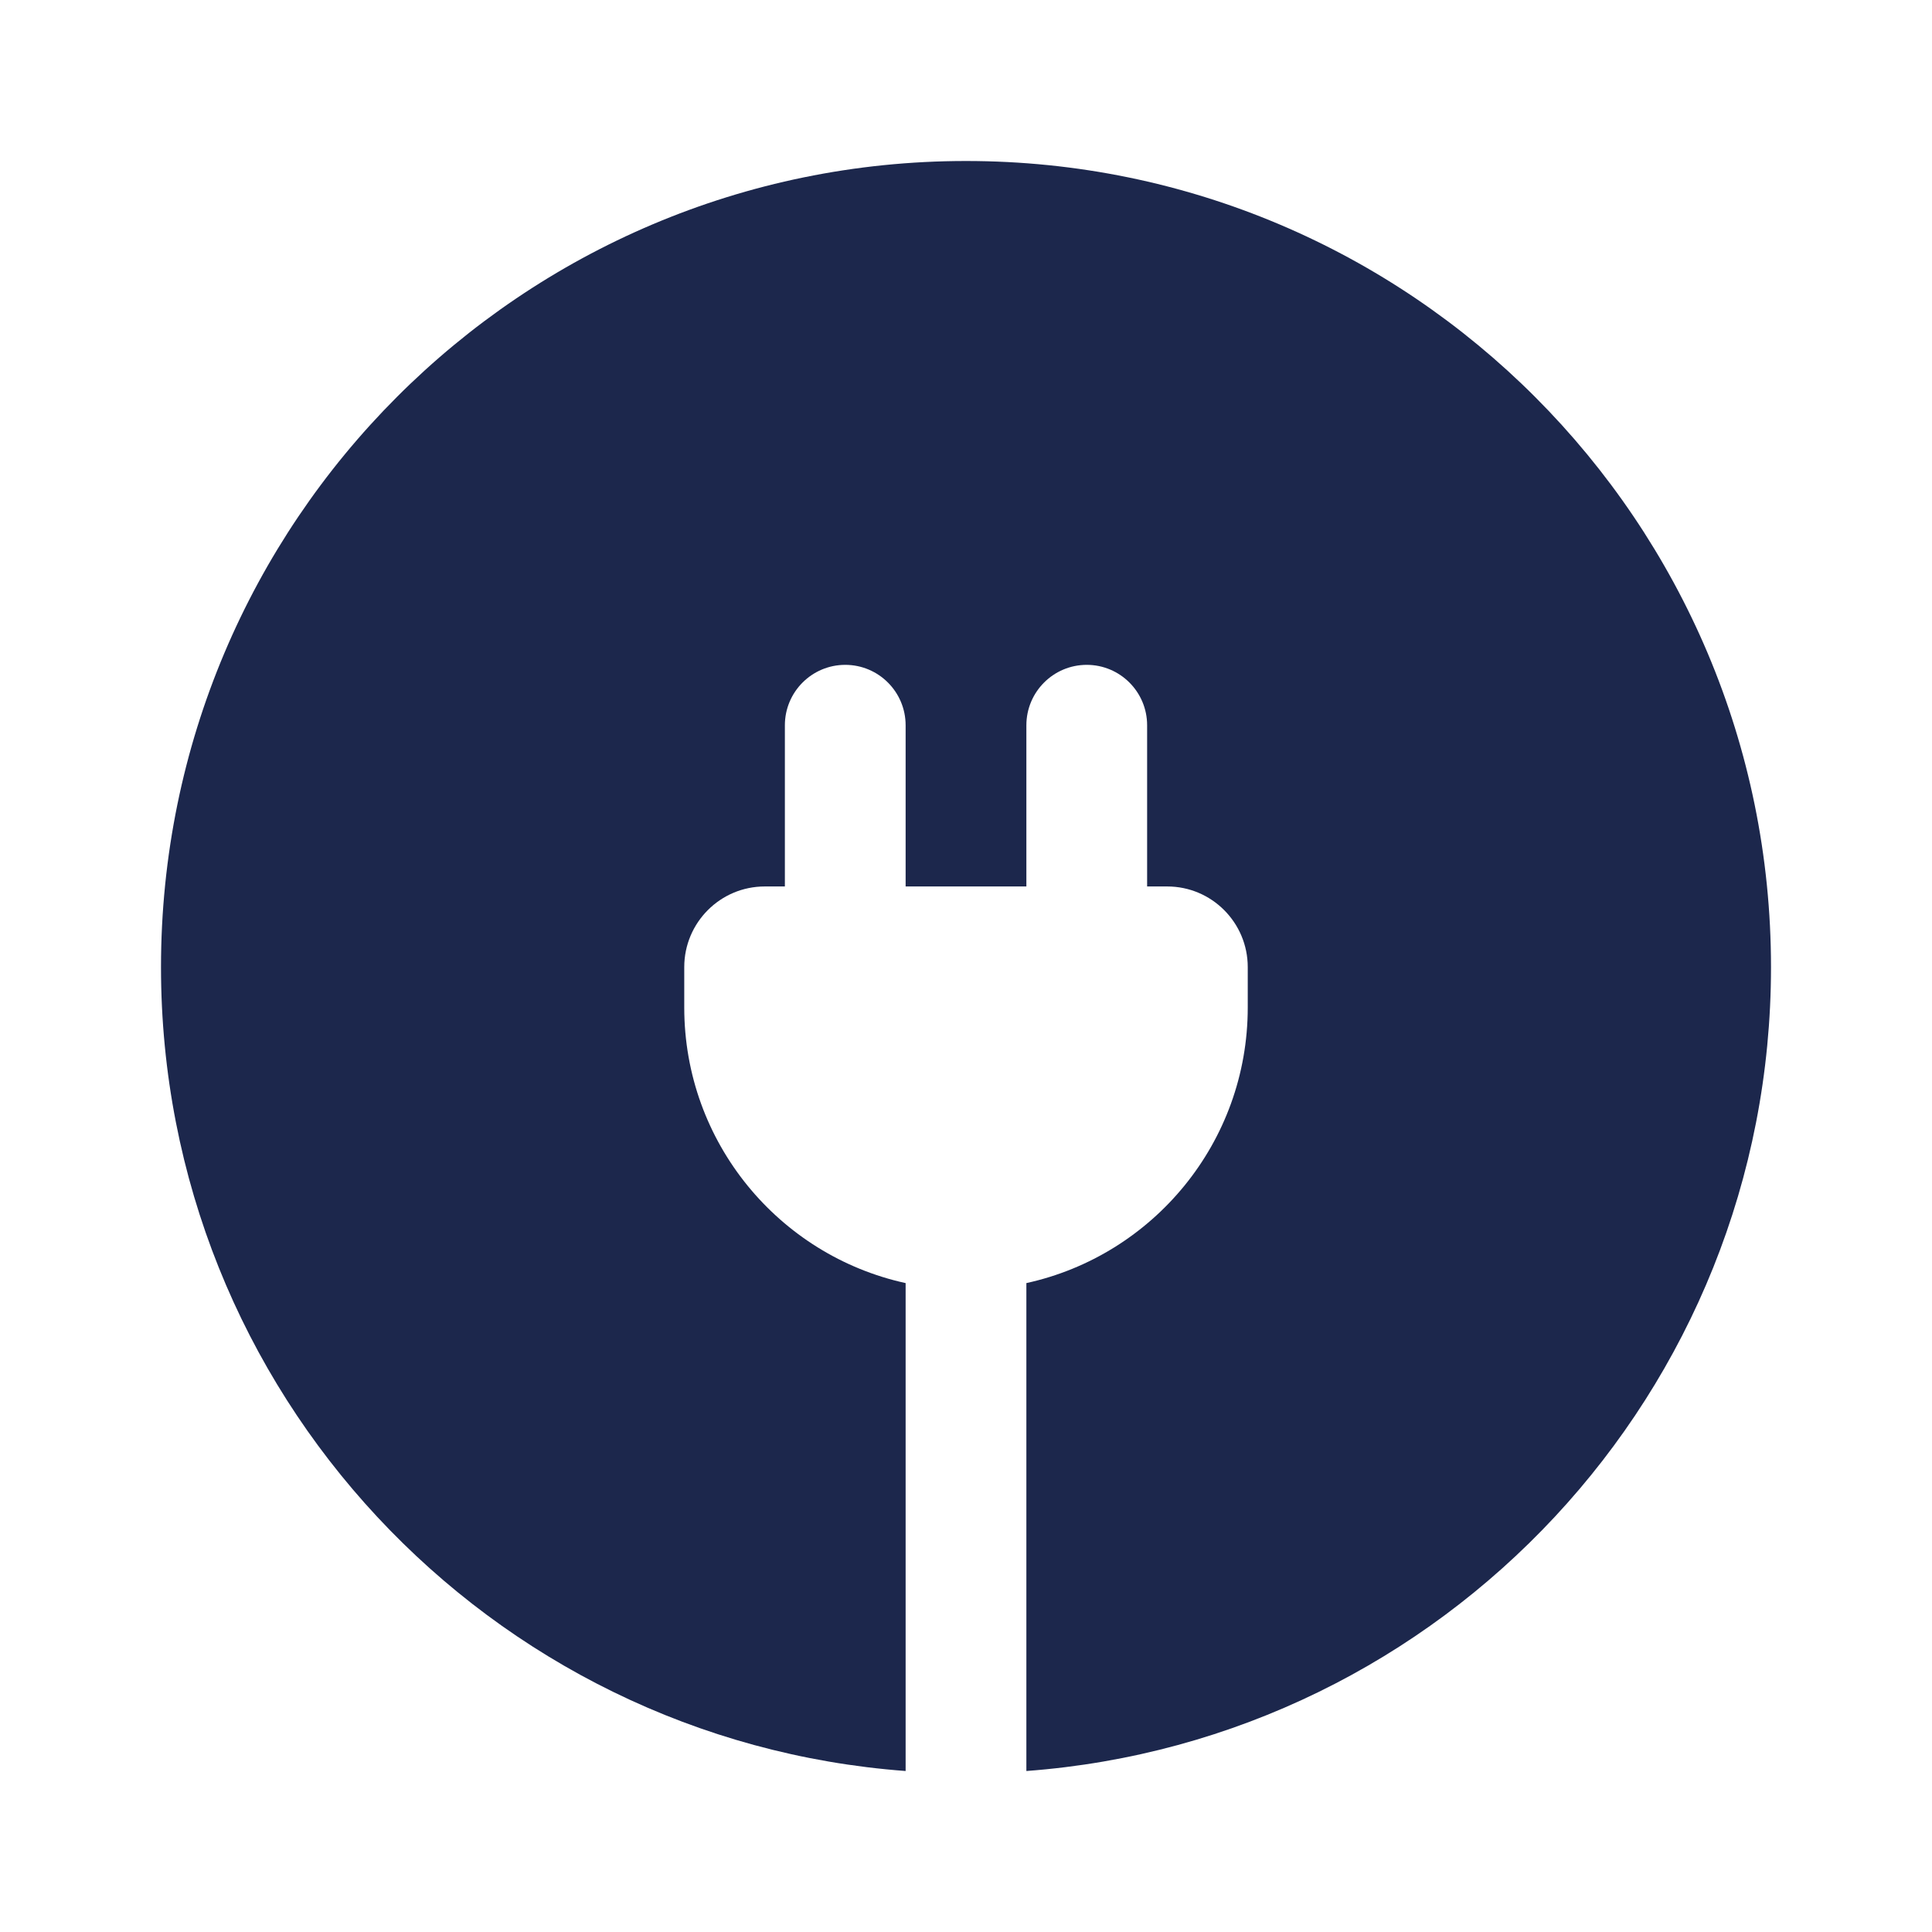
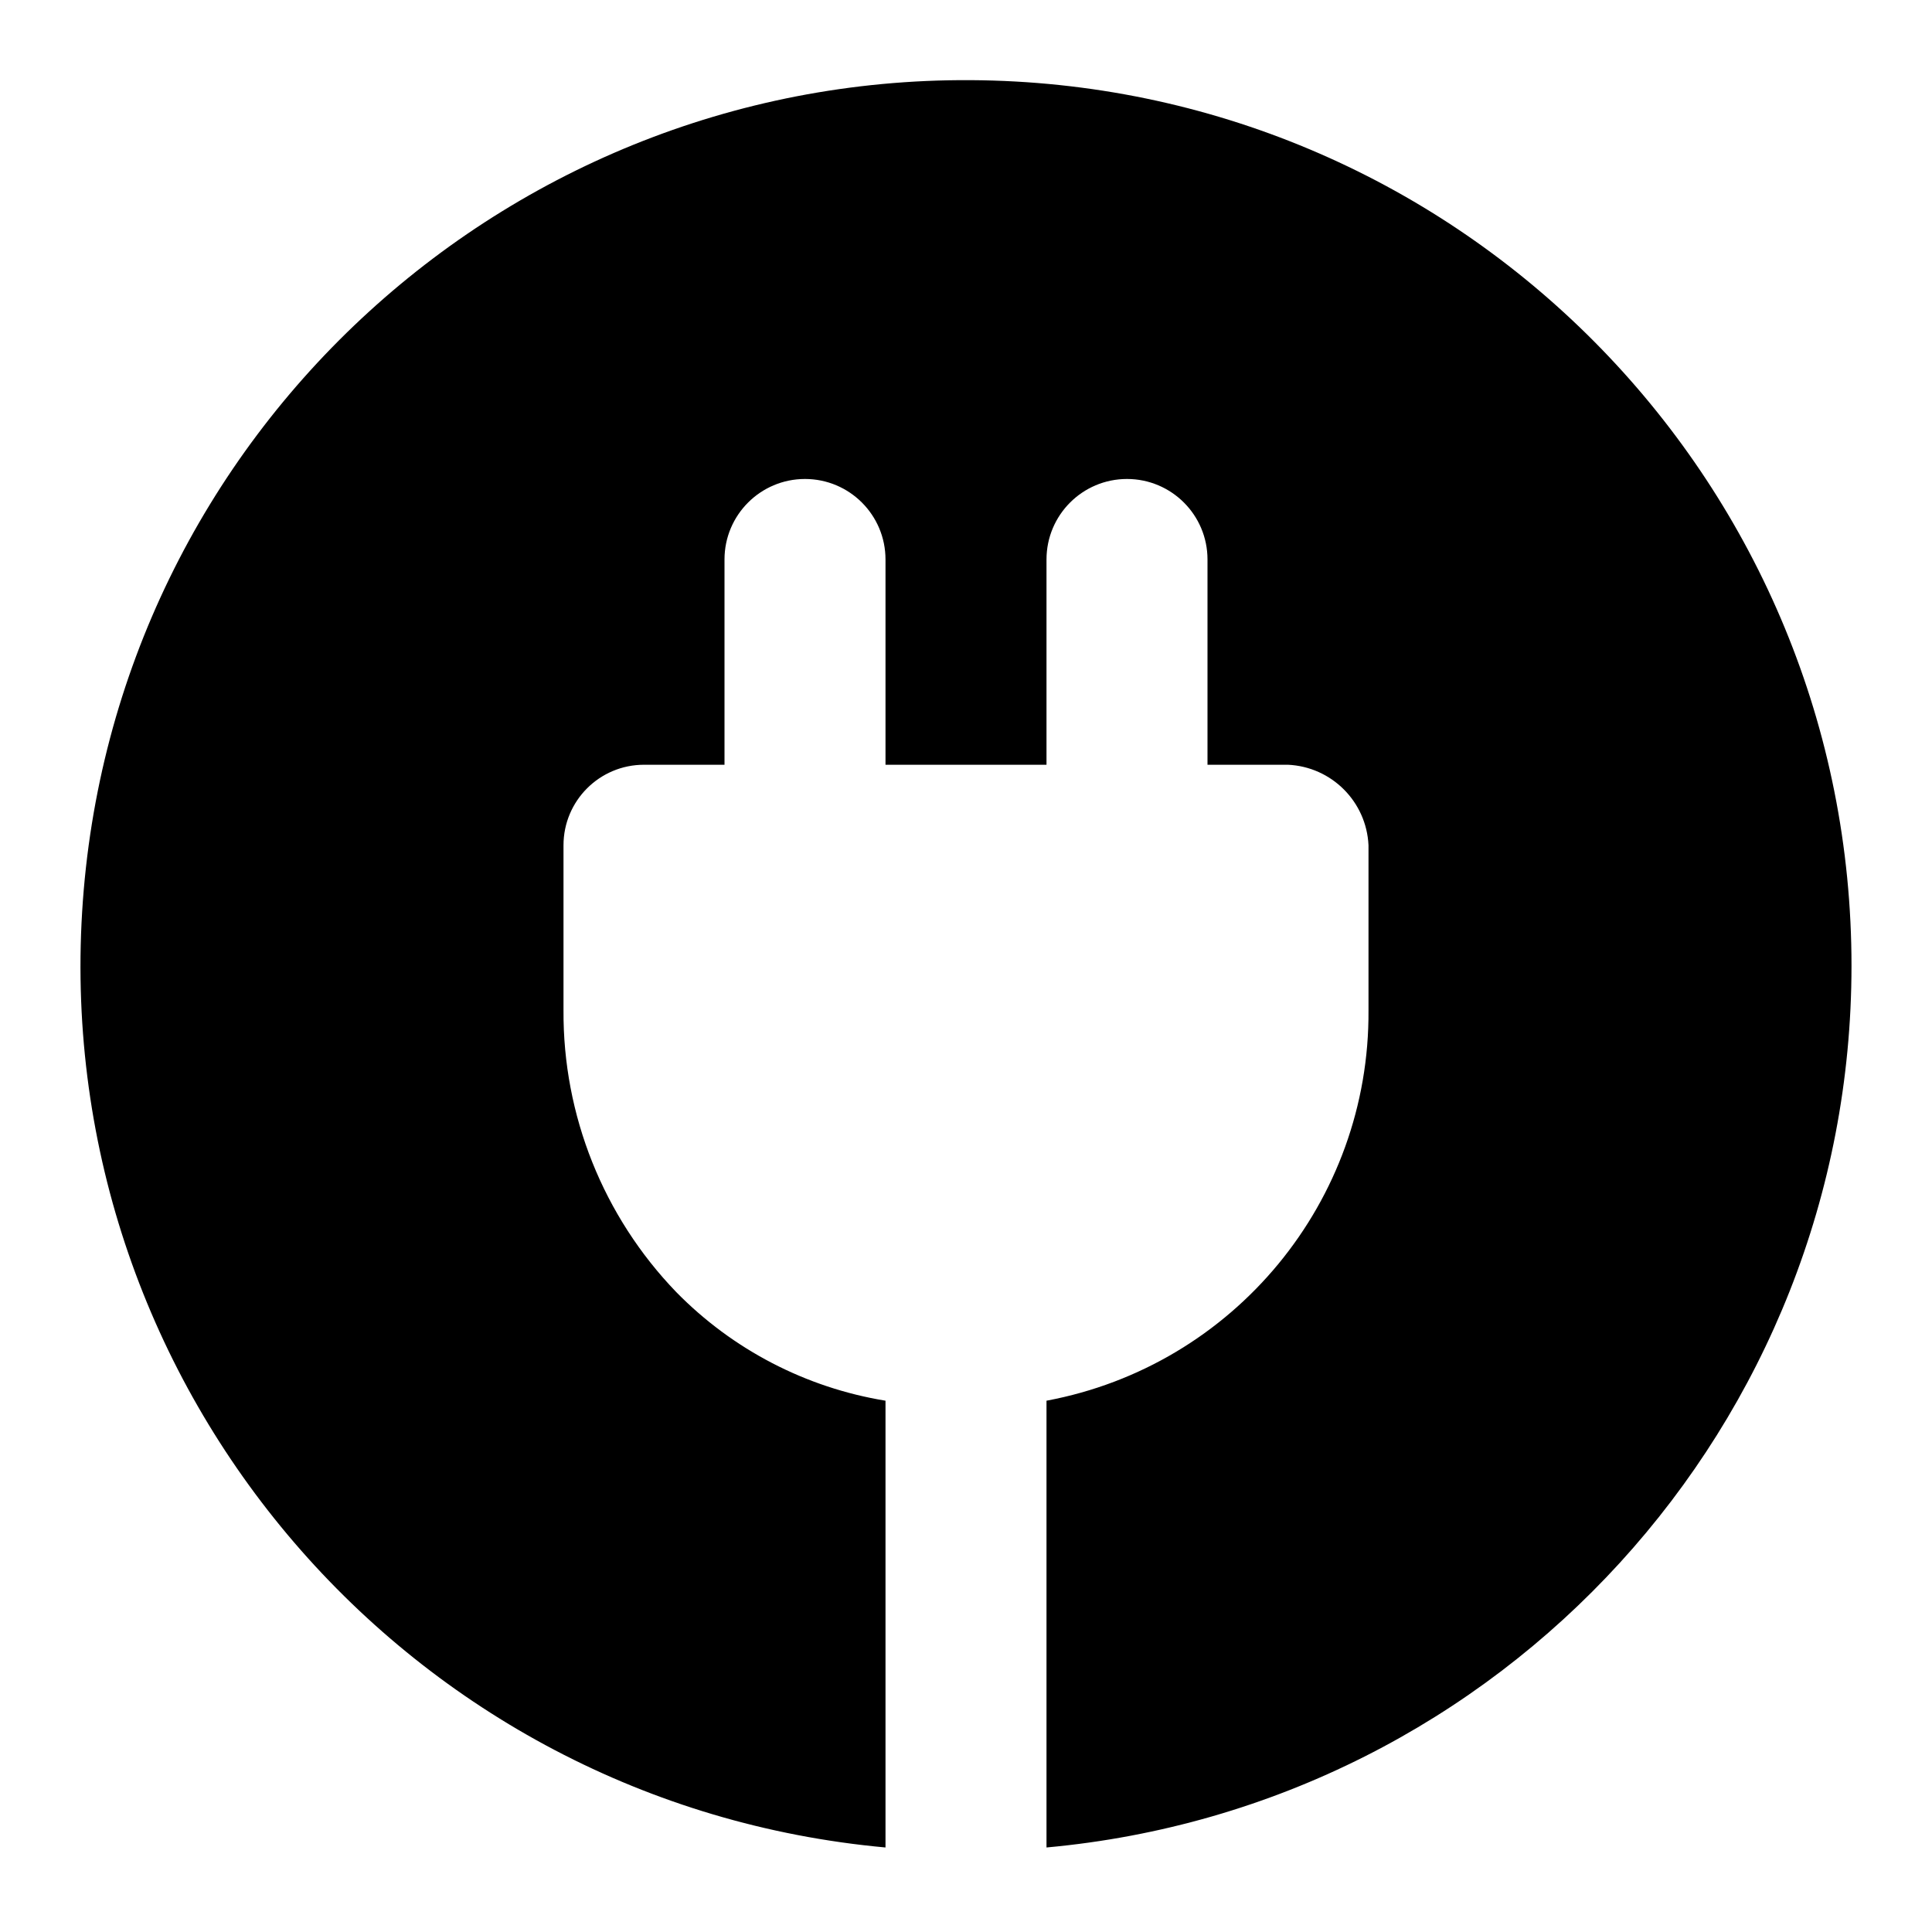
- <svg xmlns="http://www.w3.org/2000/svg" width="800px" height="800px" viewBox="0 0 24 24" fill="none">
-   <path d="M12 2C6.477 2 2 6.483 2 12.014C2 17.292 6.078 21.616 11.25 22L11.25 15.939C9.677 15.595 8.5 14.192 8.5 12.515V12.014C8.5 11.461 8.948 11.012 9.5 11.012H9.75V9.01C9.75 8.595 10.086 8.259 10.5 8.259C10.914 8.259 11.25 8.595 11.25 9.01V11.012H12.75V9.01C12.75 8.595 13.086 8.259 13.5 8.259C13.914 8.259 14.25 8.595 14.25 9.01V11.012H14.5C15.052 11.012 15.5 11.461 15.5 12.014V12.515C15.5 14.193 14.323 15.595 12.75 15.939L12.75 22C17.922 21.616 22 17.292 22 12.014C22 6.483 17.523 2 12 2Z" fill="#1C274C" />
+ <svg xmlns="http://www.w3.org/2000/svg" viewBox="0 0 48 48">
+   <path d="M46,24A22,22,0,0,1,26,45.9V34.8a9.8,9.8,0,0,0,8-9.7V21a2.1,2.1,0,0,0-2-2H30V13.9a2,2,0,1,0-4,0V19H22V13.9a2,2,0,1,0-4,0V19H16a2,2,0,0,0-2,2v4.1a10,10,0,0,0,2.8,7A9.4,9.4,0,0,0,22,34.8V45.9A22,22,0,1,1,46,24Z" />
</svg>
